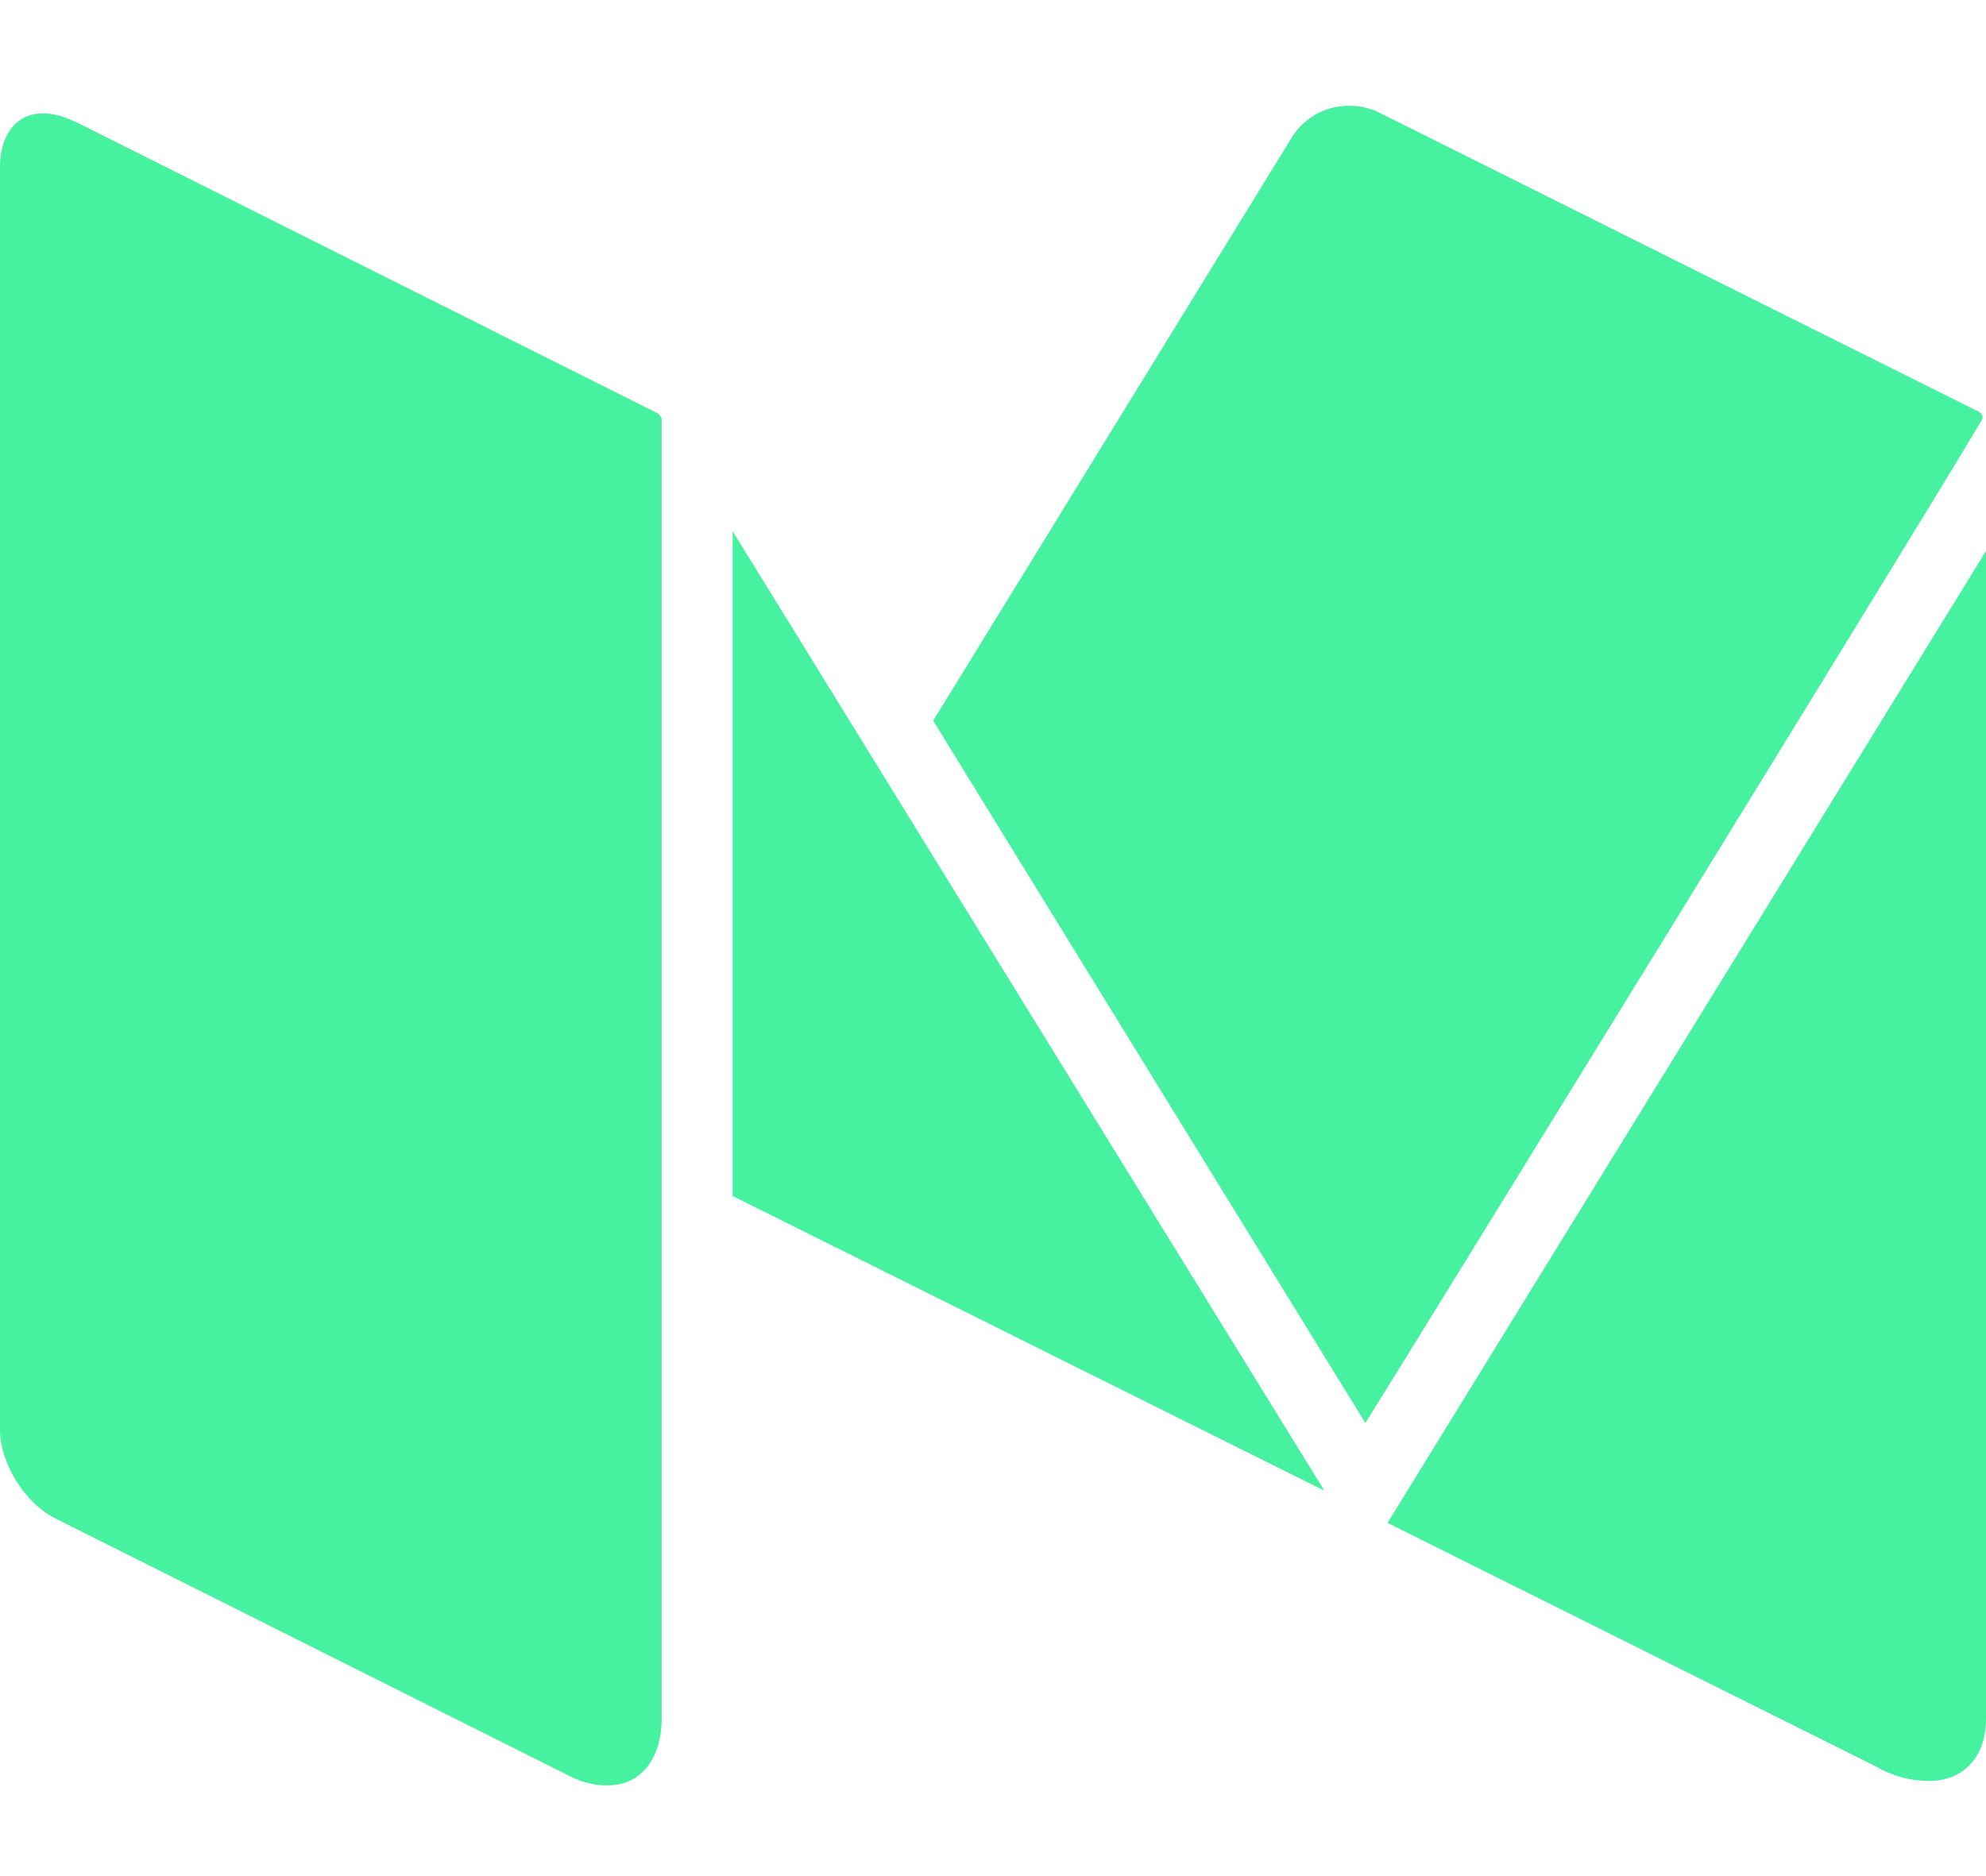
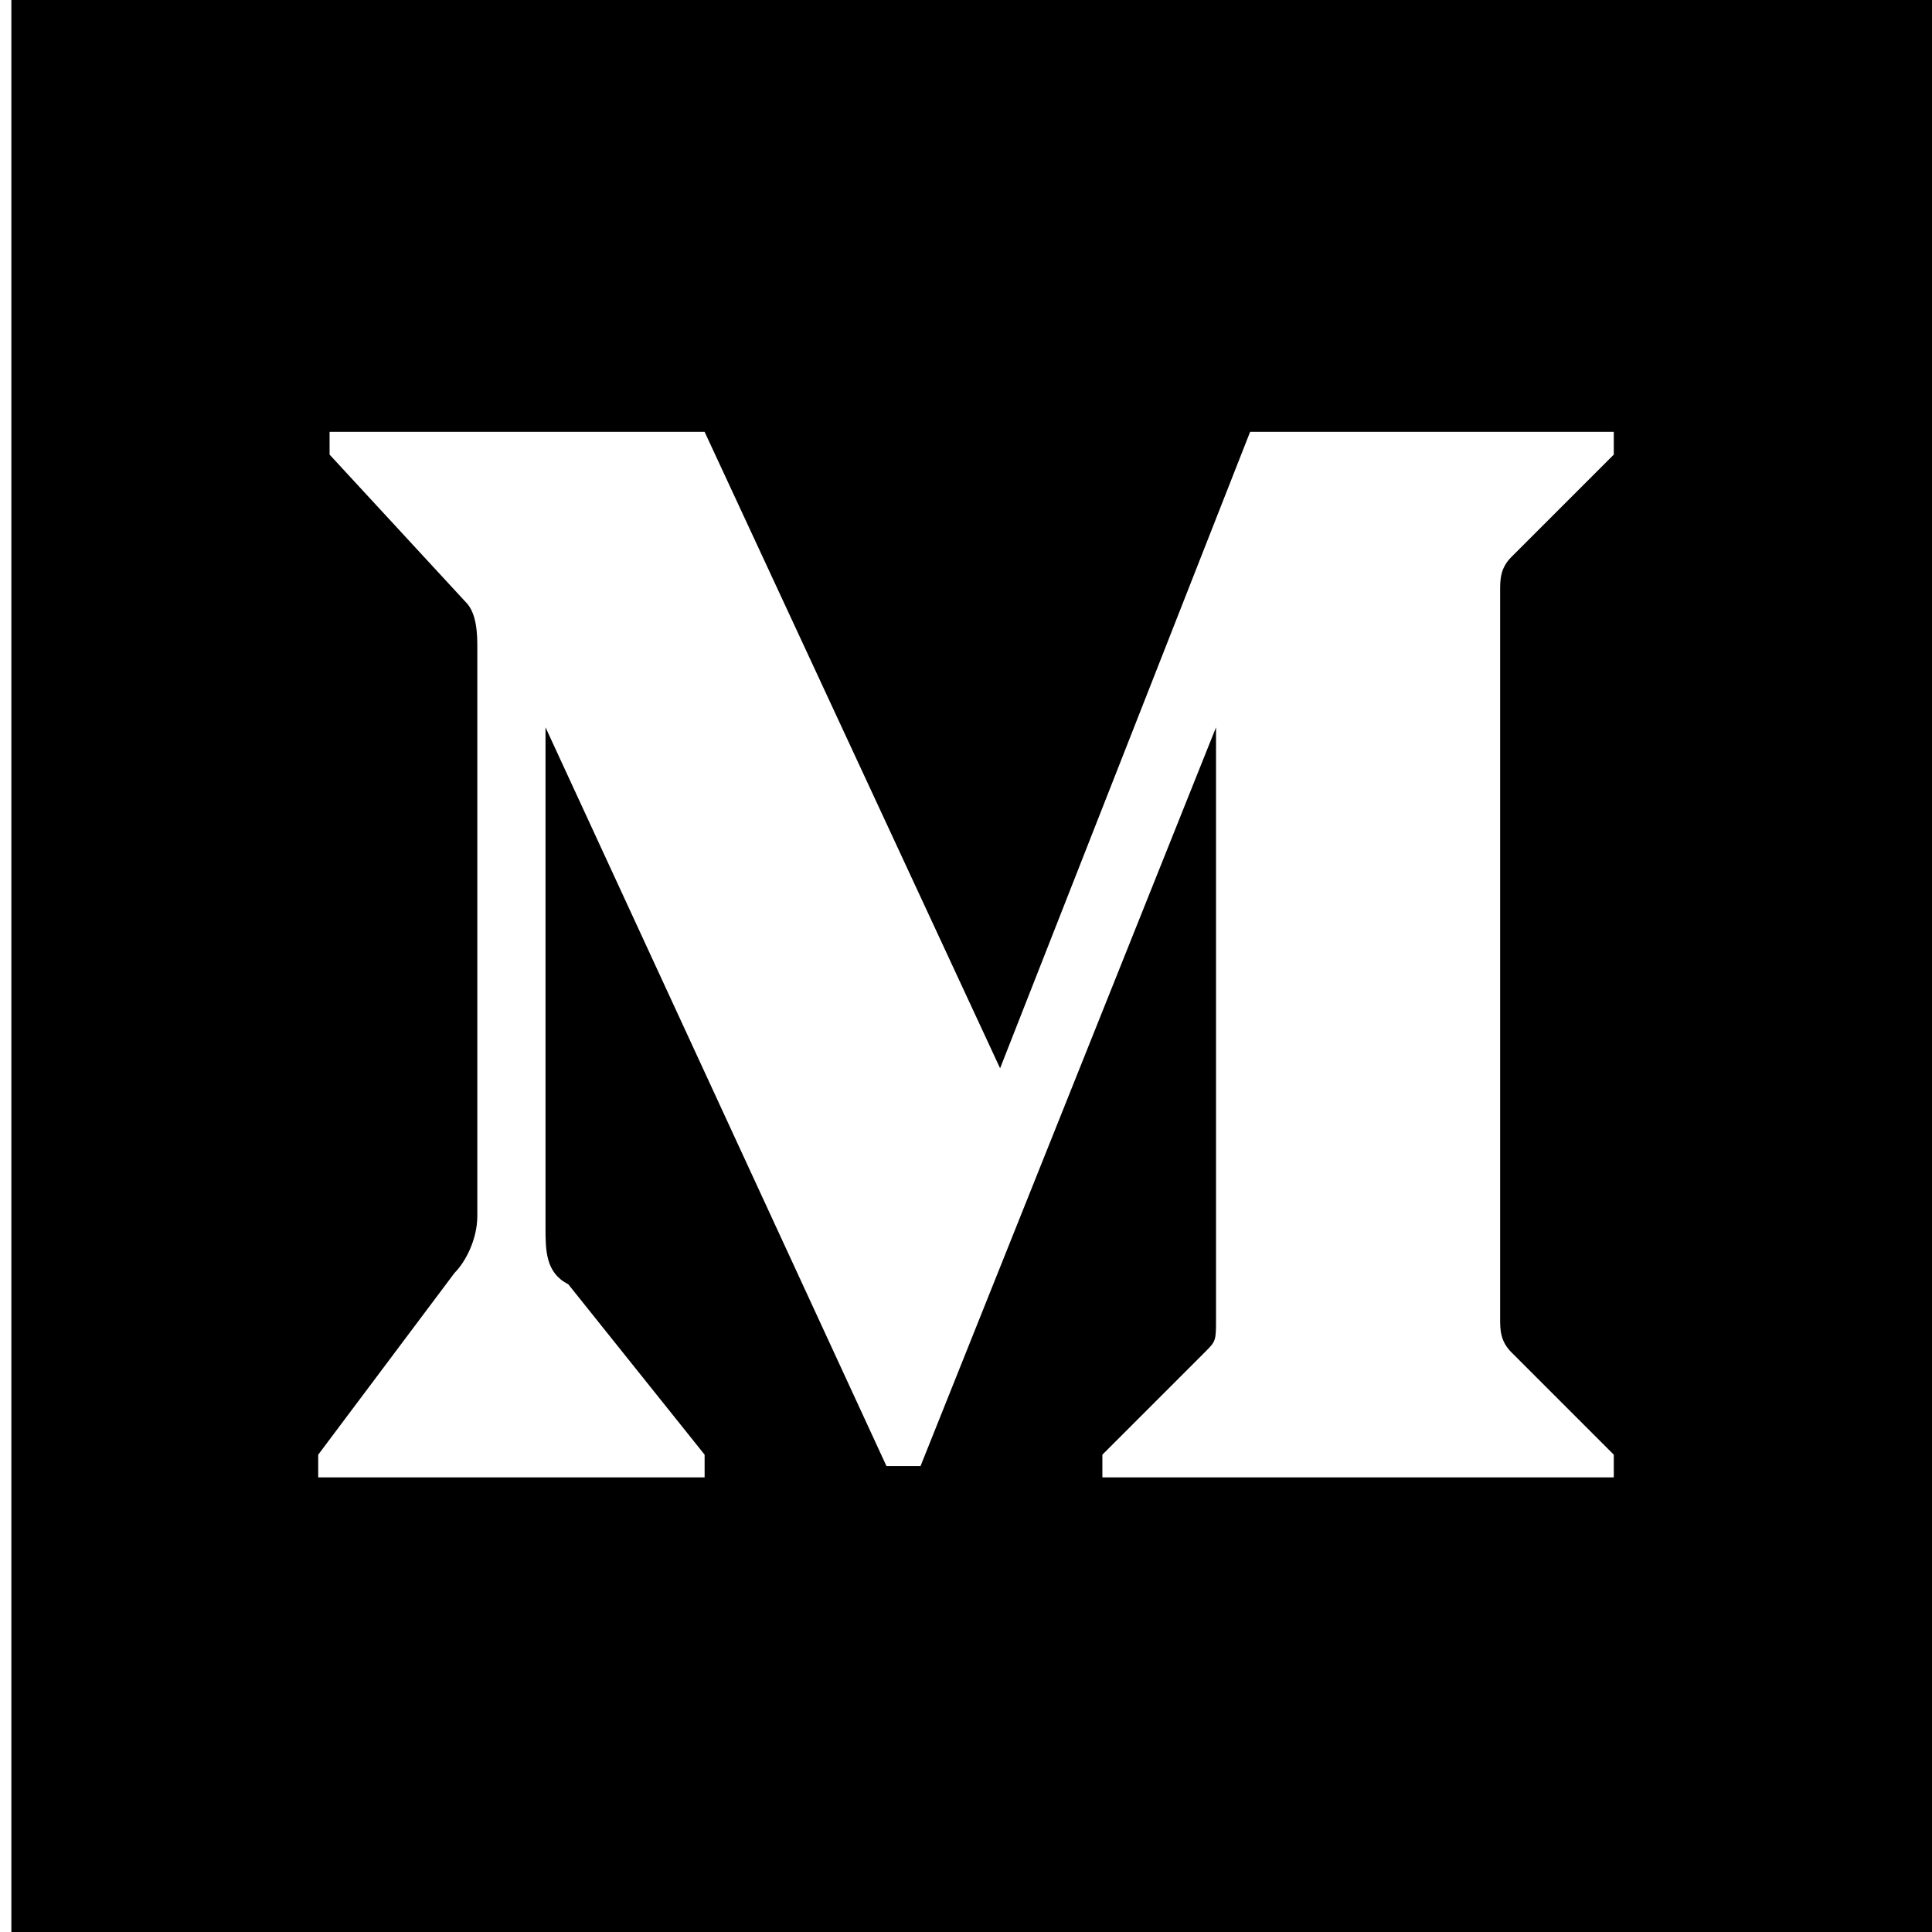
- <svg xmlns="http://www.w3.org/2000/svg" width="18" height="17">
-   <path d="M5.997 3.8c0-.01-.02-.04-.03-.05L.834 1.179c-.14-.07-.282-.151-.442-.151-.271 0-.392.23-.392.482v11.45c0 .302.221.664.502.805l4.671 2.34c.1.05.21.08.331.08.342 0 .493-.291.493-.602V3.8zm.643 1.015l5.363 8.698-5.363-2.671V4.815zm11.36.18v10.588c0 .331-.19.562-.522.562a.951.951 0 0 1-.472-.13l-4.43-2.21L18 4.995zm-.03-1.205c0 .04-5.193 8.468-5.595 9.11L8.458 6.533l3.254-5.293a.606.606 0 0 1 .522-.281c.09 0 .181.02.262.06L17.93 3.73c.02.01.04.03.04.06z" fill="#46F2A0" fill-rule="evenodd" />
+ <svg xmlns="http://www.w3.org/2000/svg" width="17" height="17">
+   <path d="M0.1,0v17h17V0H0.1z M14.2,4l-0.9,0.9c-0.1,0.1-0.1,0.2-0.1,0.3v6.4c0,0.1,0,0.2,0.1,0.3l0.9,0.9v0.2H9.7v-0.2l0.9-0.9  c0.1-0.1,0.1-0.1,0.1-0.3V6.4l-2.6,6.5H7.8l-3-6.5v4.4c0,0.2,0,0.4,0.2,0.5l1.2,1.5v0.2H2.8v-0.2L4,11.2c0.1-0.1,0.2-0.3,0.2-0.5v-5  c0-0.1,0-0.3-0.1-0.4L2.9,4V3.8h3.3l2.6,5.6L11,3.8h3.2V4z" fill="#000000" fill-rule="evenodd" />
</svg>
